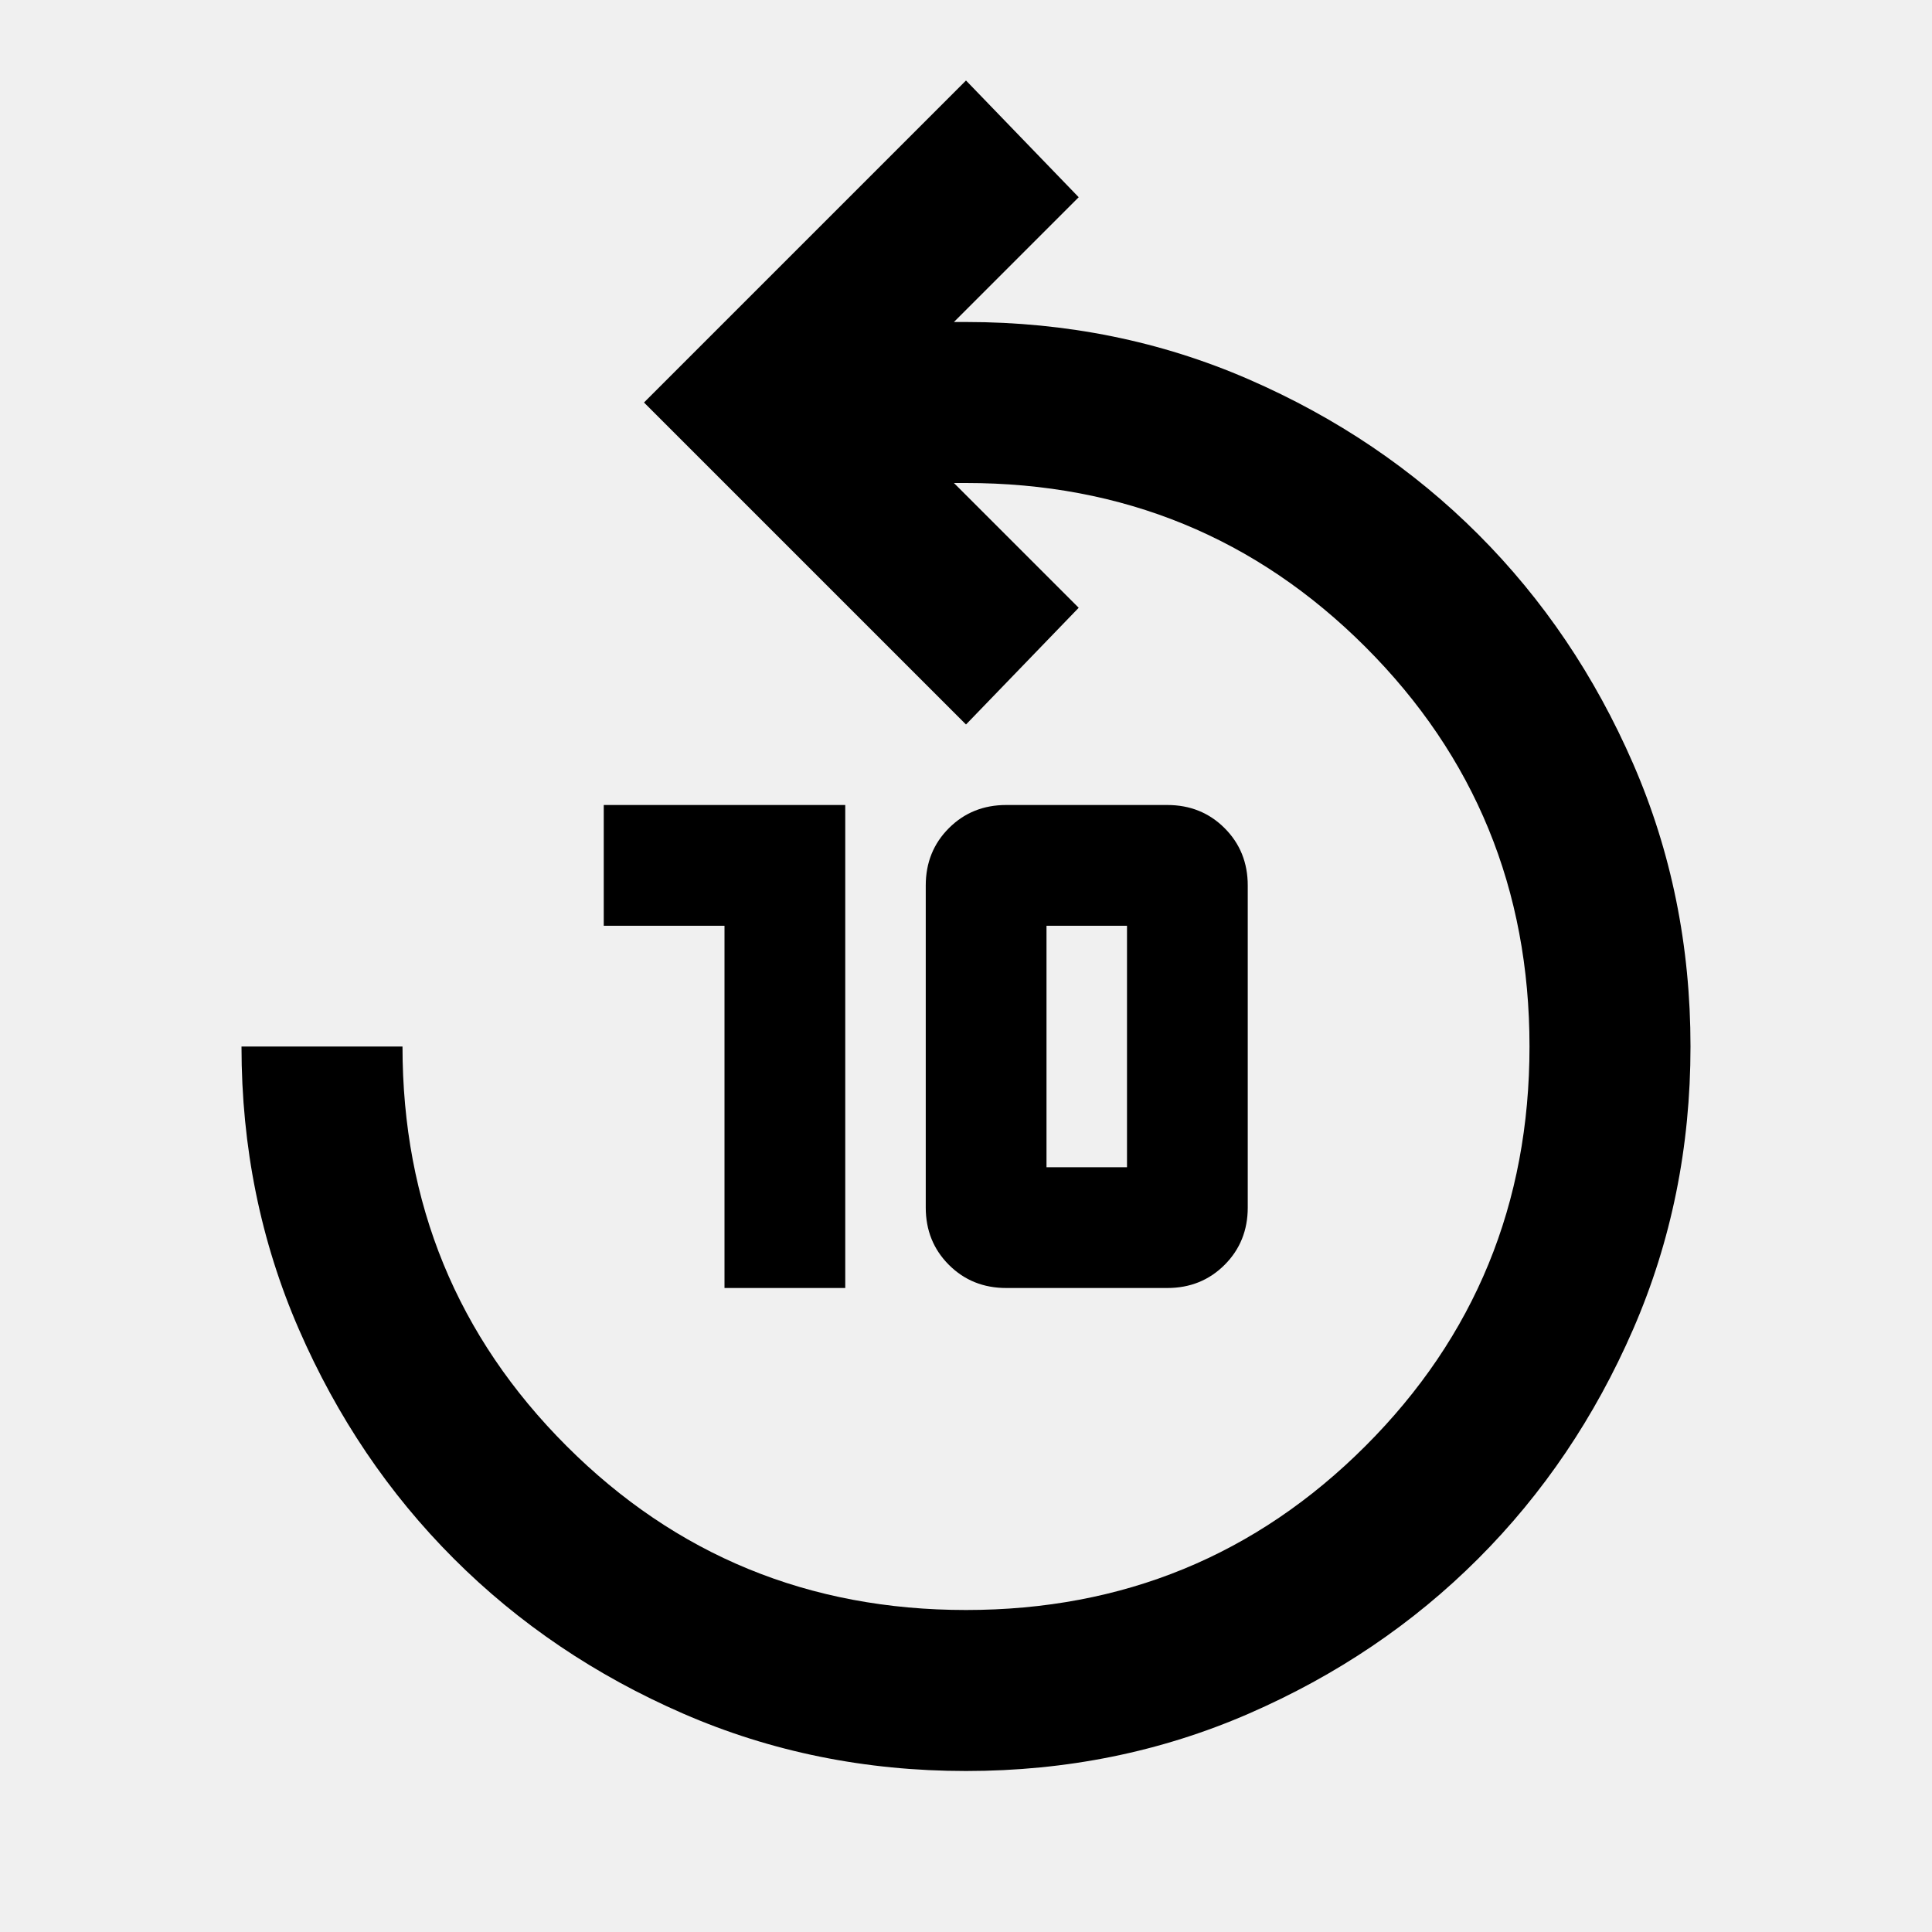
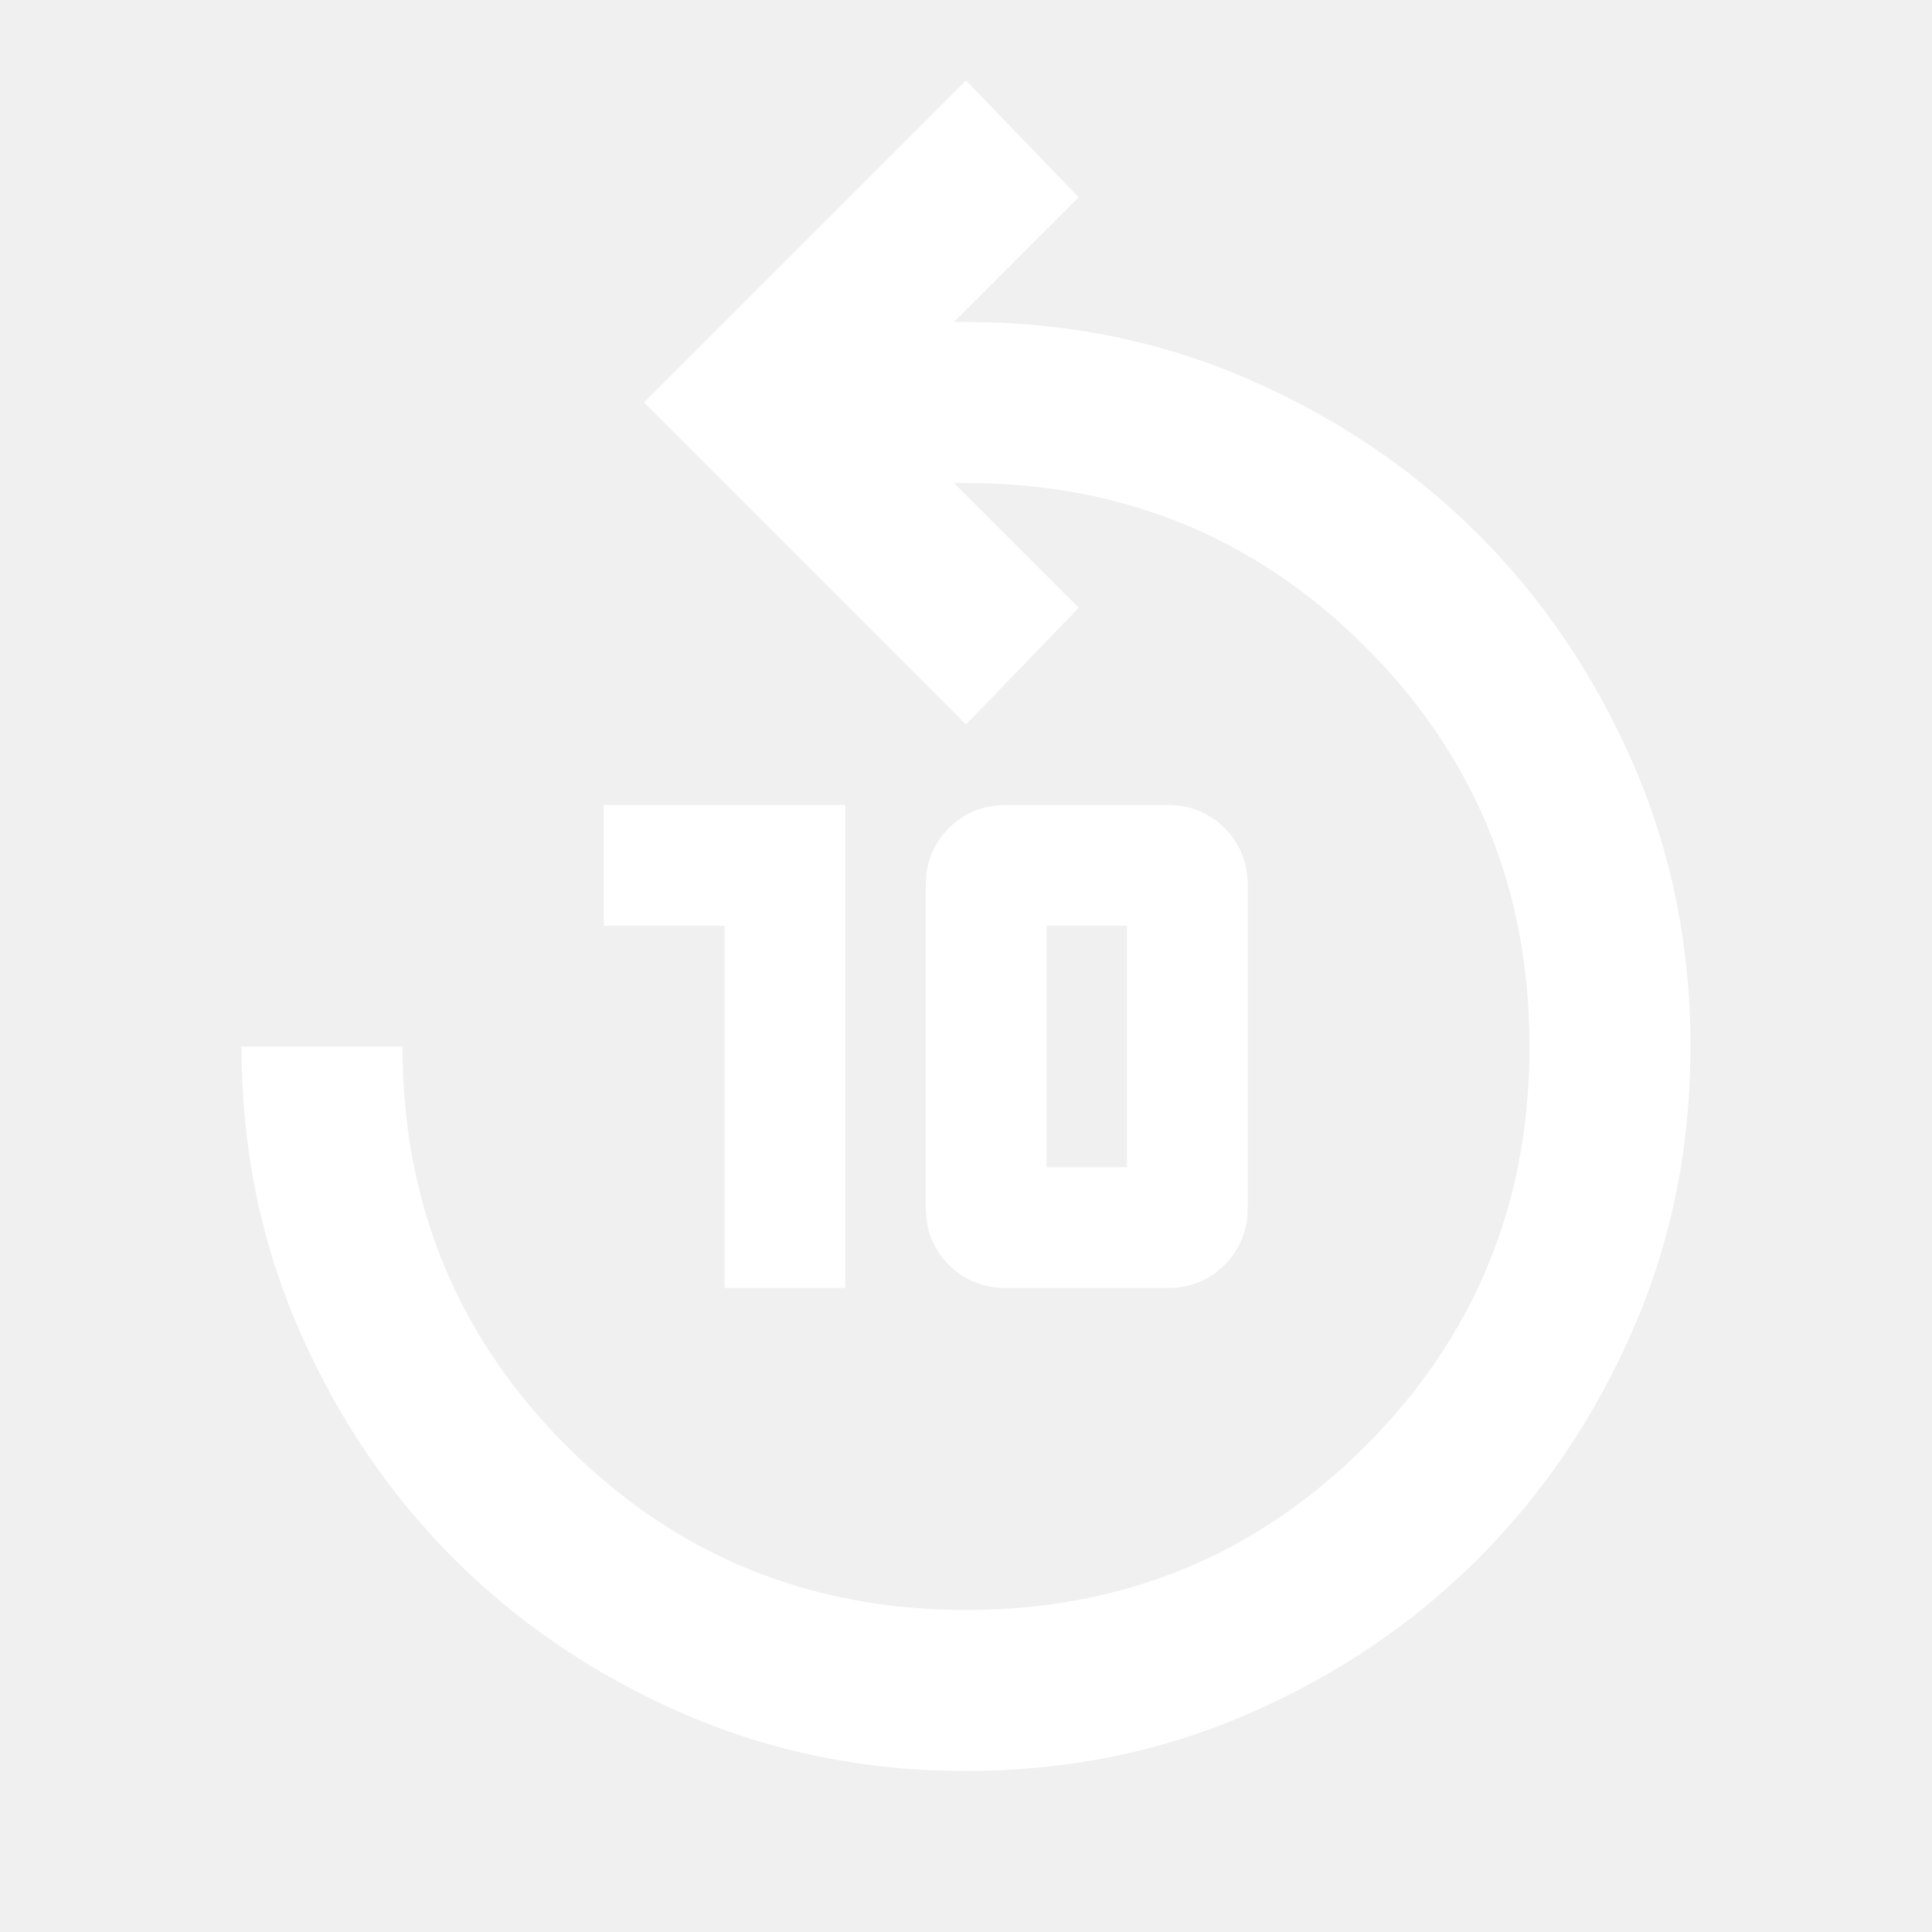
<svg xmlns="http://www.w3.org/2000/svg" height="24" viewBox="0 -960 960 960" width="24">
-   <path d="M480-80q-75 0-140.5-28.5t-114-77q-48.5-48.5-77-114T120-440h80q0 117 81.5 198.5T480-160q117 0 198.5-81.5T760-440q0-117-81.5-198.5T480-720h-6l62 62-56 58-160-160 160-160 56 58-62 62h6q75 0 140.5 28.5t114 77q48.5 48.5 77 114T840-440q0 75-28.5 140.5t-77 114q-48.5 48.5-114 77T480-80ZM360-320v-180h-60v-60h120v240h-60Zm140 0q-17 0-28.5-11.5T460-360v-160q0-17 11.5-28.5T500-560h80q17 0 28.5 11.5T620-520v160q0 17-11.5 28.5T580-320h-80Zm20-60h40v-120h-40v120Z" />
+   <path fill="#fff" d="M480-80q-75 0-140.5-28.5t-114-77q-48.5-48.5-77-114T120-440h80q0 117 81.5 198.5T480-160q117 0 198.5-81.5T760-440q0-117-81.5-198.5T480-720h-6l62 62-56 58-160-160 160-160 56 58-62 62h6q75 0 140.5 28.5t114 77q48.5 48.5 77 114T840-440q0 75-28.5 140.5t-77 114q-48.5 48.5-114 77T480-80ZM360-320v-180h-60v-60h120v240h-60Zm140 0q-17 0-28.5-11.5T460-360v-160q0-17 11.5-28.5T500-560h80q17 0 28.5 11.5T620-520v160q0 17-11.5 28.5T580-320h-80Zm20-60h40v-120h-40v120Z" />
</svg>
